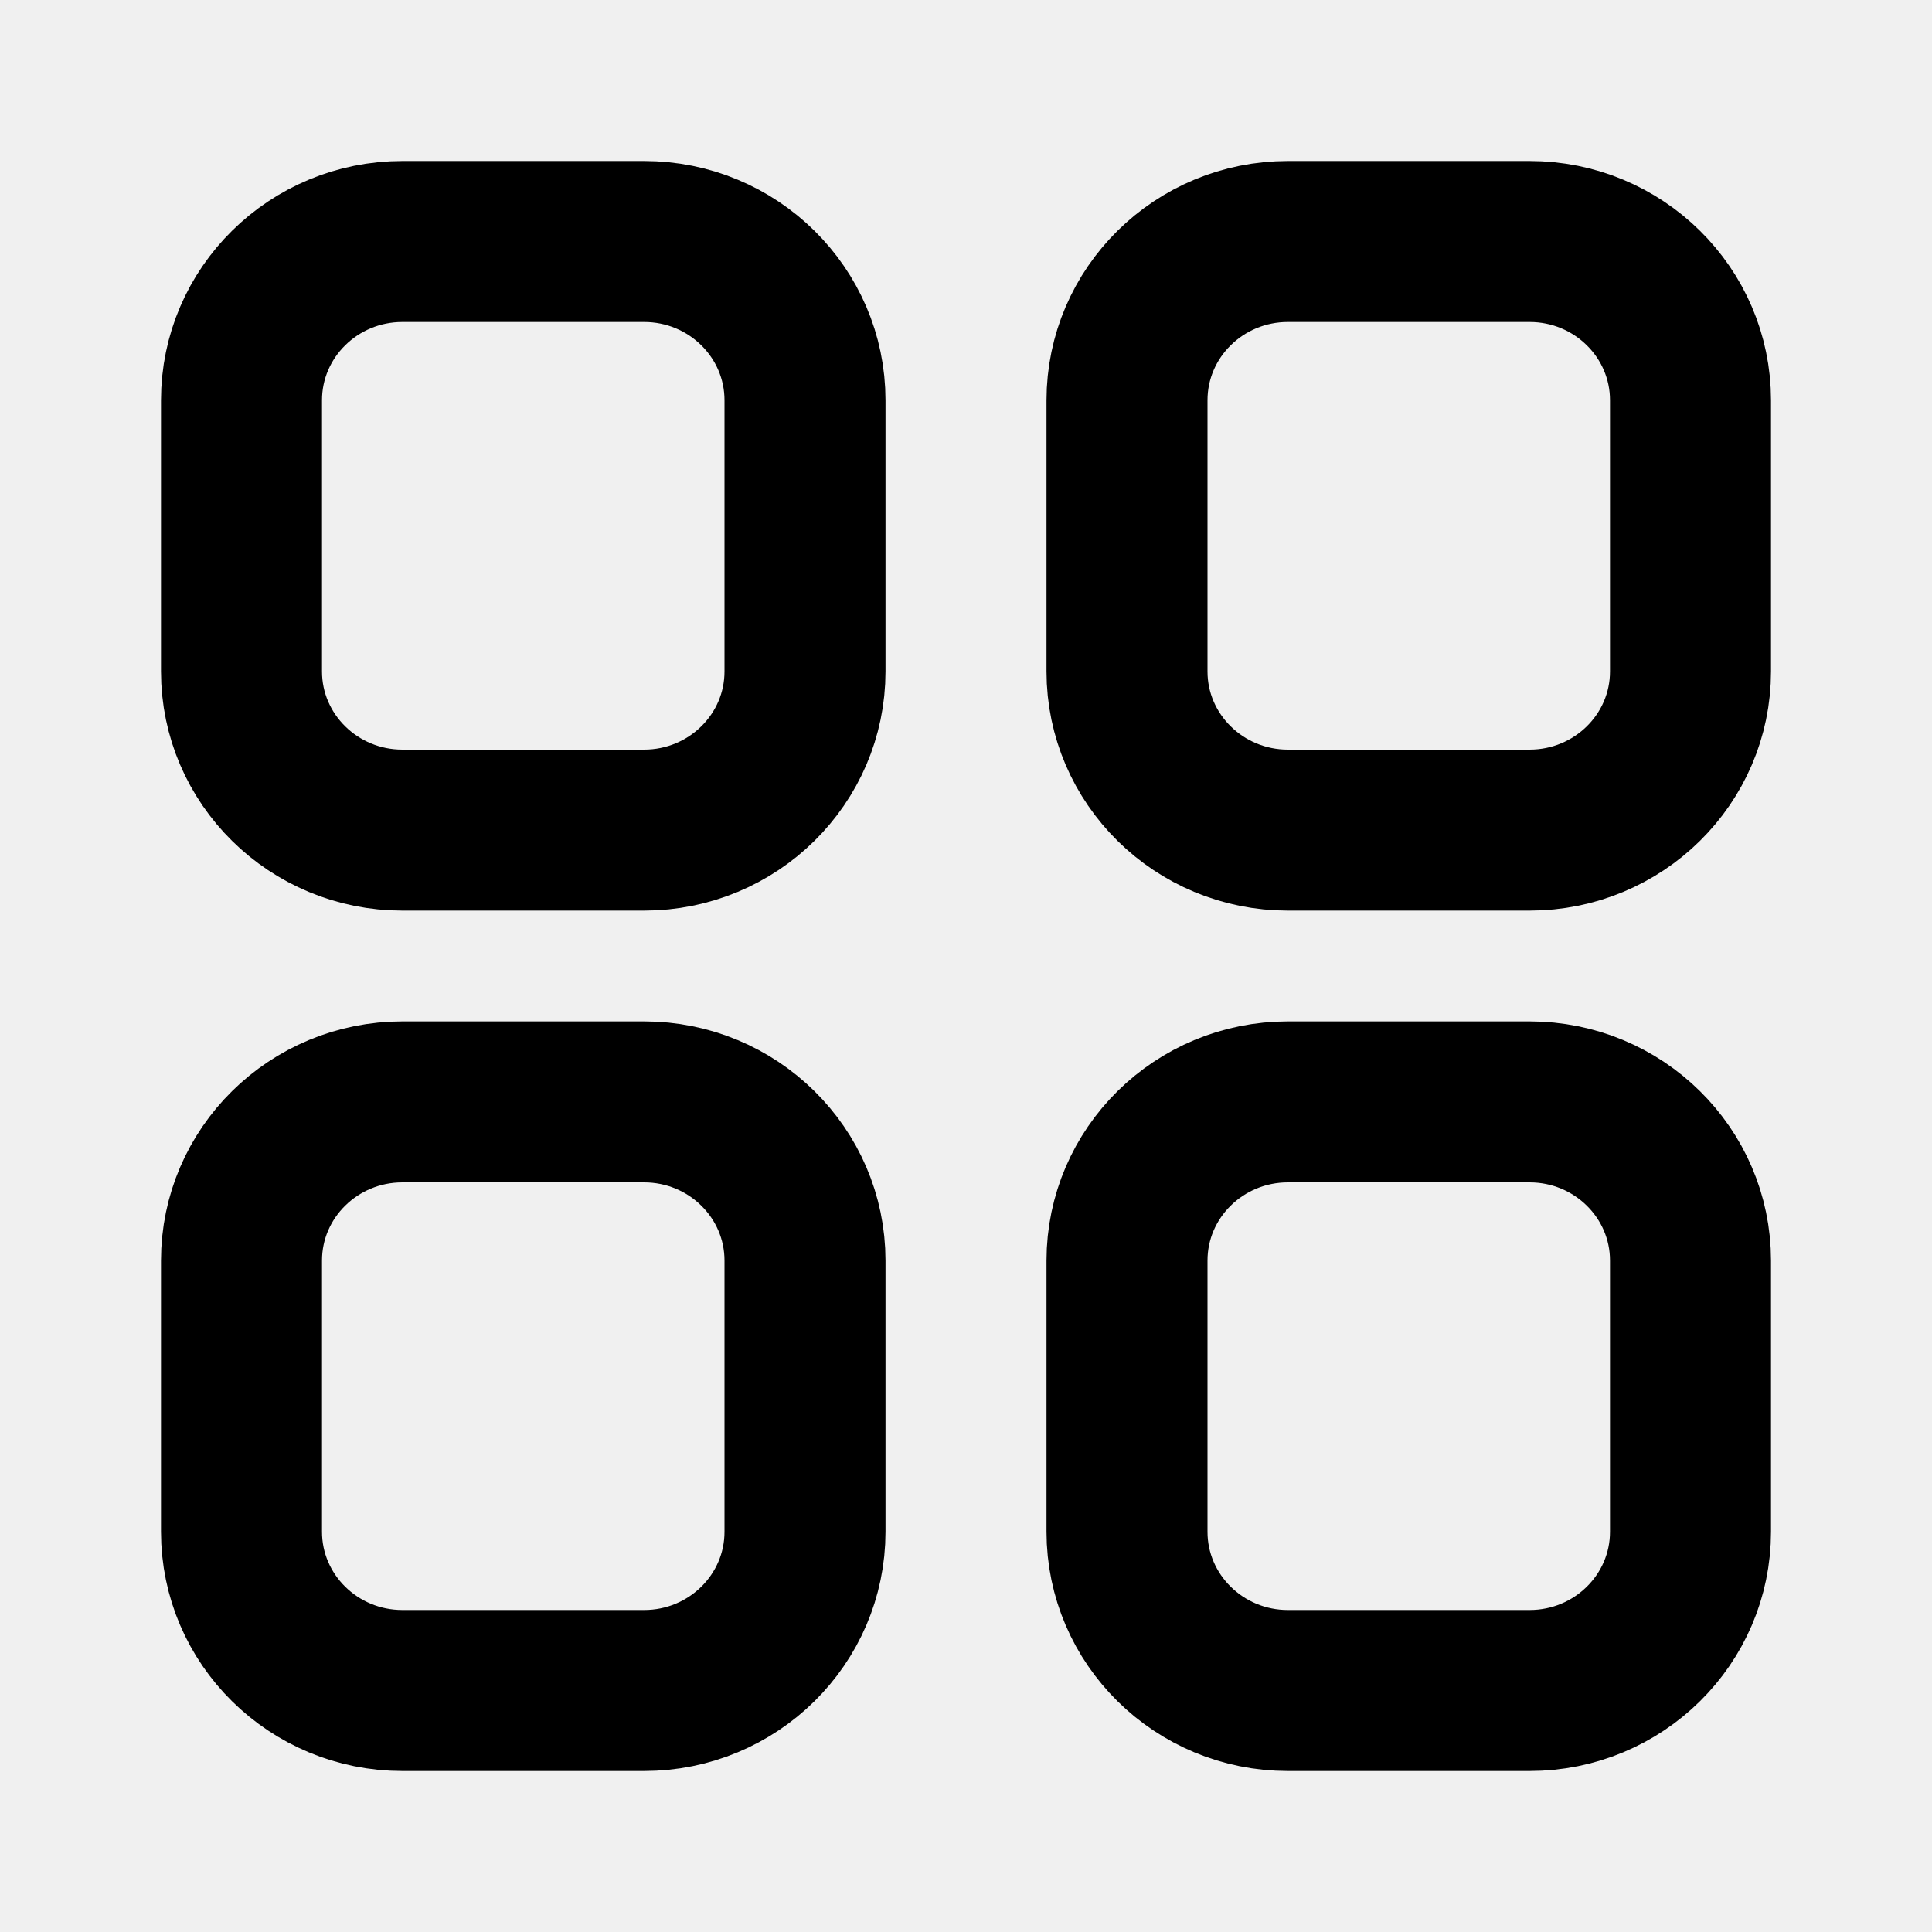
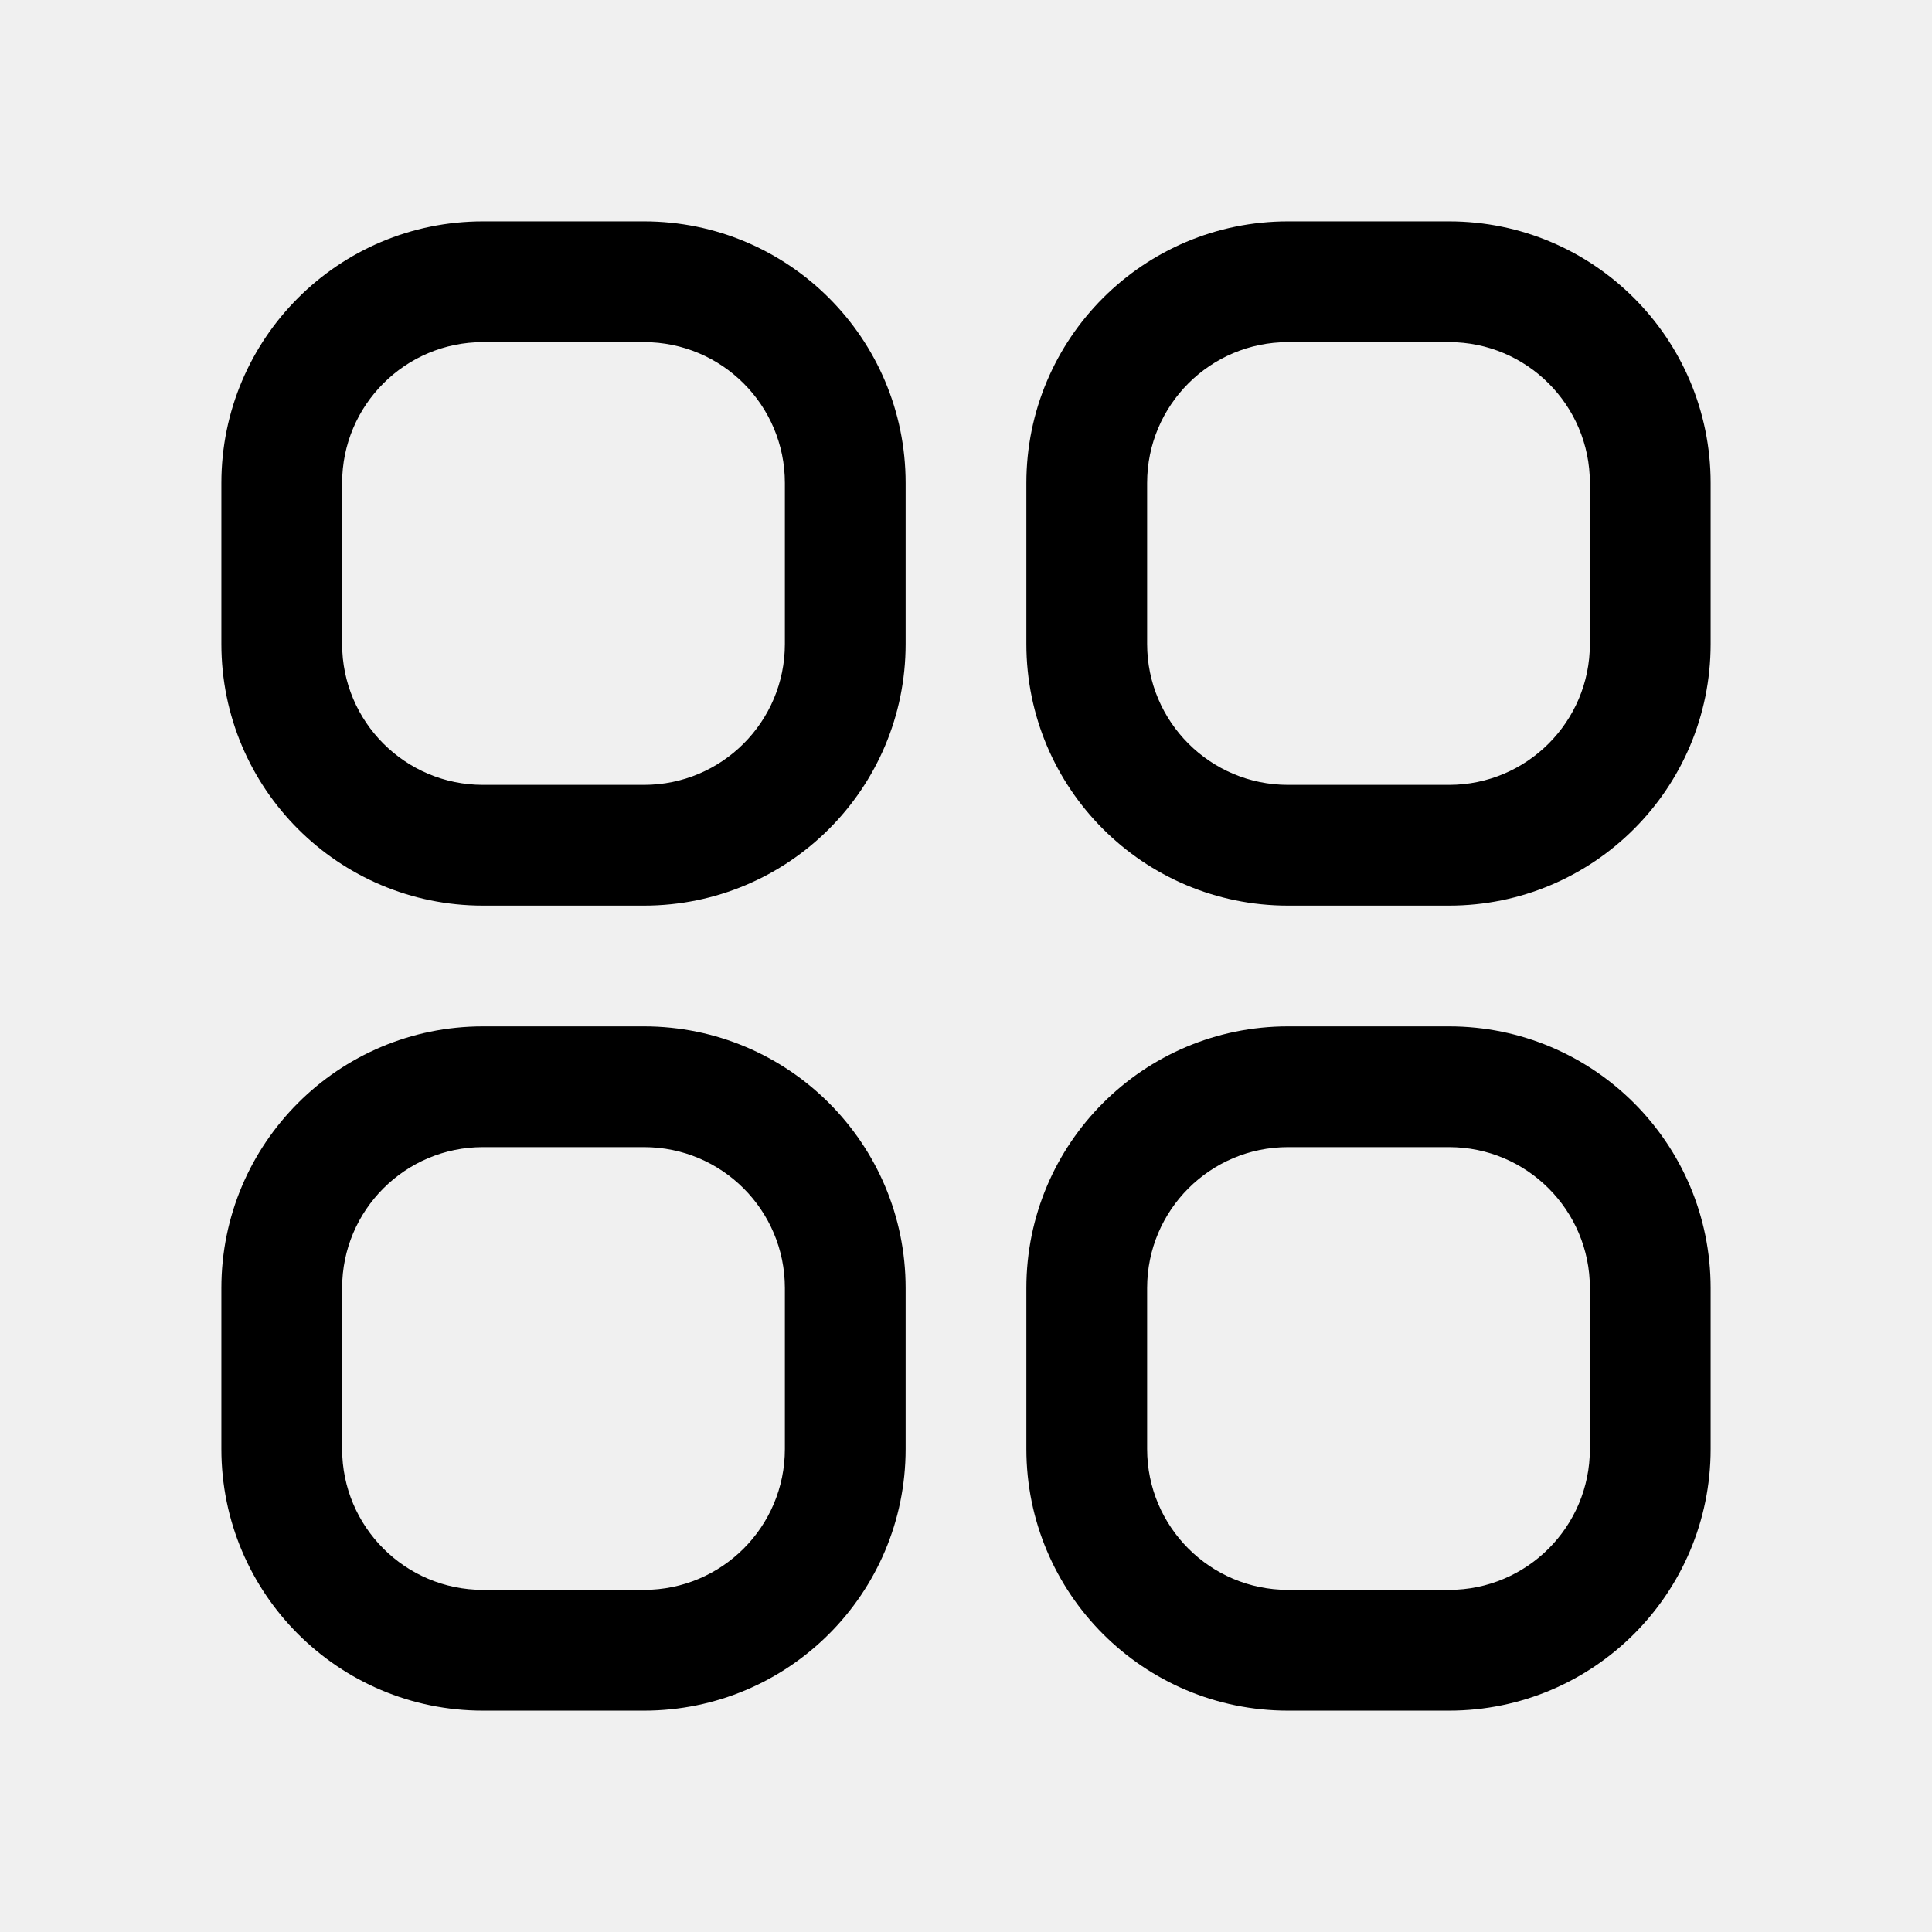
- <svg xmlns="http://www.w3.org/2000/svg" width="24" height="24" viewBox="0 0 24 24" fill="none">
-   <g clip-path="url(#clip0_1_10)">
-     <path d="M19 3C20.105 3 21 3.883 21 4.973L21 8.34C21 9.429 20.105 10.312 19 10.312H16C14.895 10.312 14 9.429 14 8.34L14 4.973C14 3.883 14.895 3 16 3L19 3Z" stroke="black" stroke-width="2" stroke-linecap="round" stroke-linejoin="round" />
-     <path d="M5 3C3.895 3 3 3.883 3 4.973L3 8.34C3 9.429 3.895 10.312 5 10.312H8C9.105 10.312 10 9.429 10 8.34L10 4.973C10 3.883 9.105 3 8 3L5 3Z" stroke="black" stroke-width="2" stroke-linecap="round" stroke-linejoin="round" />
-     <path d="M19 13.688C20.105 13.688 21 14.571 21 15.66V19.027C21 20.117 20.105 21 19 21H16C14.895 21 14 20.117 14 19.027L14 15.66C14 14.571 14.895 13.688 16 13.688H19Z" stroke="black" stroke-width="2" stroke-linecap="round" stroke-linejoin="round" />
-     <path d="M5 13.688C3.895 13.688 3 14.571 3 15.66L3 19.027C3 20.117 3.895 21 5 21H8C9.105 21 10 20.117 10 19.027L10 15.66C10 14.571 9.105 13.688 8 13.688H5Z" stroke="black" stroke-width="2" stroke-linecap="round" stroke-linejoin="round" />
-   </g>
-   <defs>
-     <clipPath id="clip0_1_10">
-       <rect width="24" height="24" fill="white" />
-     </clipPath>
-   </defs>
+ <svg xmlns="http://www.w3.org/2000/svg" viewBox="0 0 24 24">
+   <path fill="currentColor" fill-rule="evenodd" d="M2.75 6A3.25 3.25 0 0 1 6 2.75h2A3.25 3.25 0 0 1 11.25 6v2A3.25 3.25 0 0 1 8 11.25H6A3.25 3.25 0 0 1 2.75 8zM6 4.25A1.75 1.75 0 0 0 4.25 6v2c0 .966.784 1.75 1.75 1.75h2A1.75 1.75 0 0 0 9.75 8V6A1.75 1.75 0 0 0 8 4.25zM2.75 16A3.25 3.25 0 0 1 6 12.75h2A3.25 3.25 0 0 1 11.25 16v2A3.25 3.25 0 0 1 8 21.25H6A3.25 3.25 0 0 1 2.75 18zM6 14.25A1.75 1.75 0 0 0 4.25 16v2c0 .966.784 1.75 1.75 1.75h2A1.75 1.75 0 0 0 9.75 18v-2A1.75 1.75 0 0 0 8 14.25zM12.75 6A3.25 3.25 0 0 1 16 2.75h2A3.25 3.25 0 0 1 21.25 6v2A3.25 3.25 0 0 1 18 11.25h-2A3.25 3.25 0 0 1 12.75 8zM16 4.25A1.75 1.75 0 0 0 14.25 6v2c0 .966.784 1.75 1.75 1.75h2A1.75 1.75 0 0 0 19.75 8V6A1.75 1.75 0 0 0 18 4.25zM12.75 16A3.25 3.25 0 0 1 16 12.75h2A3.25 3.25 0 0 1 21.25 16v2A3.25 3.25 0 0 1 18 21.25h-2A3.25 3.25 0 0 1 12.75 18zM16 14.25A1.75 1.75 0 0 0 14.25 16v2c0 .966.784 1.75 1.75 1.75h2A1.75 1.75 0 0 0 19.75 18v-2A1.75 1.75 0 0 0 18 14.25z" clip-rule="evenodd" />
</svg>
